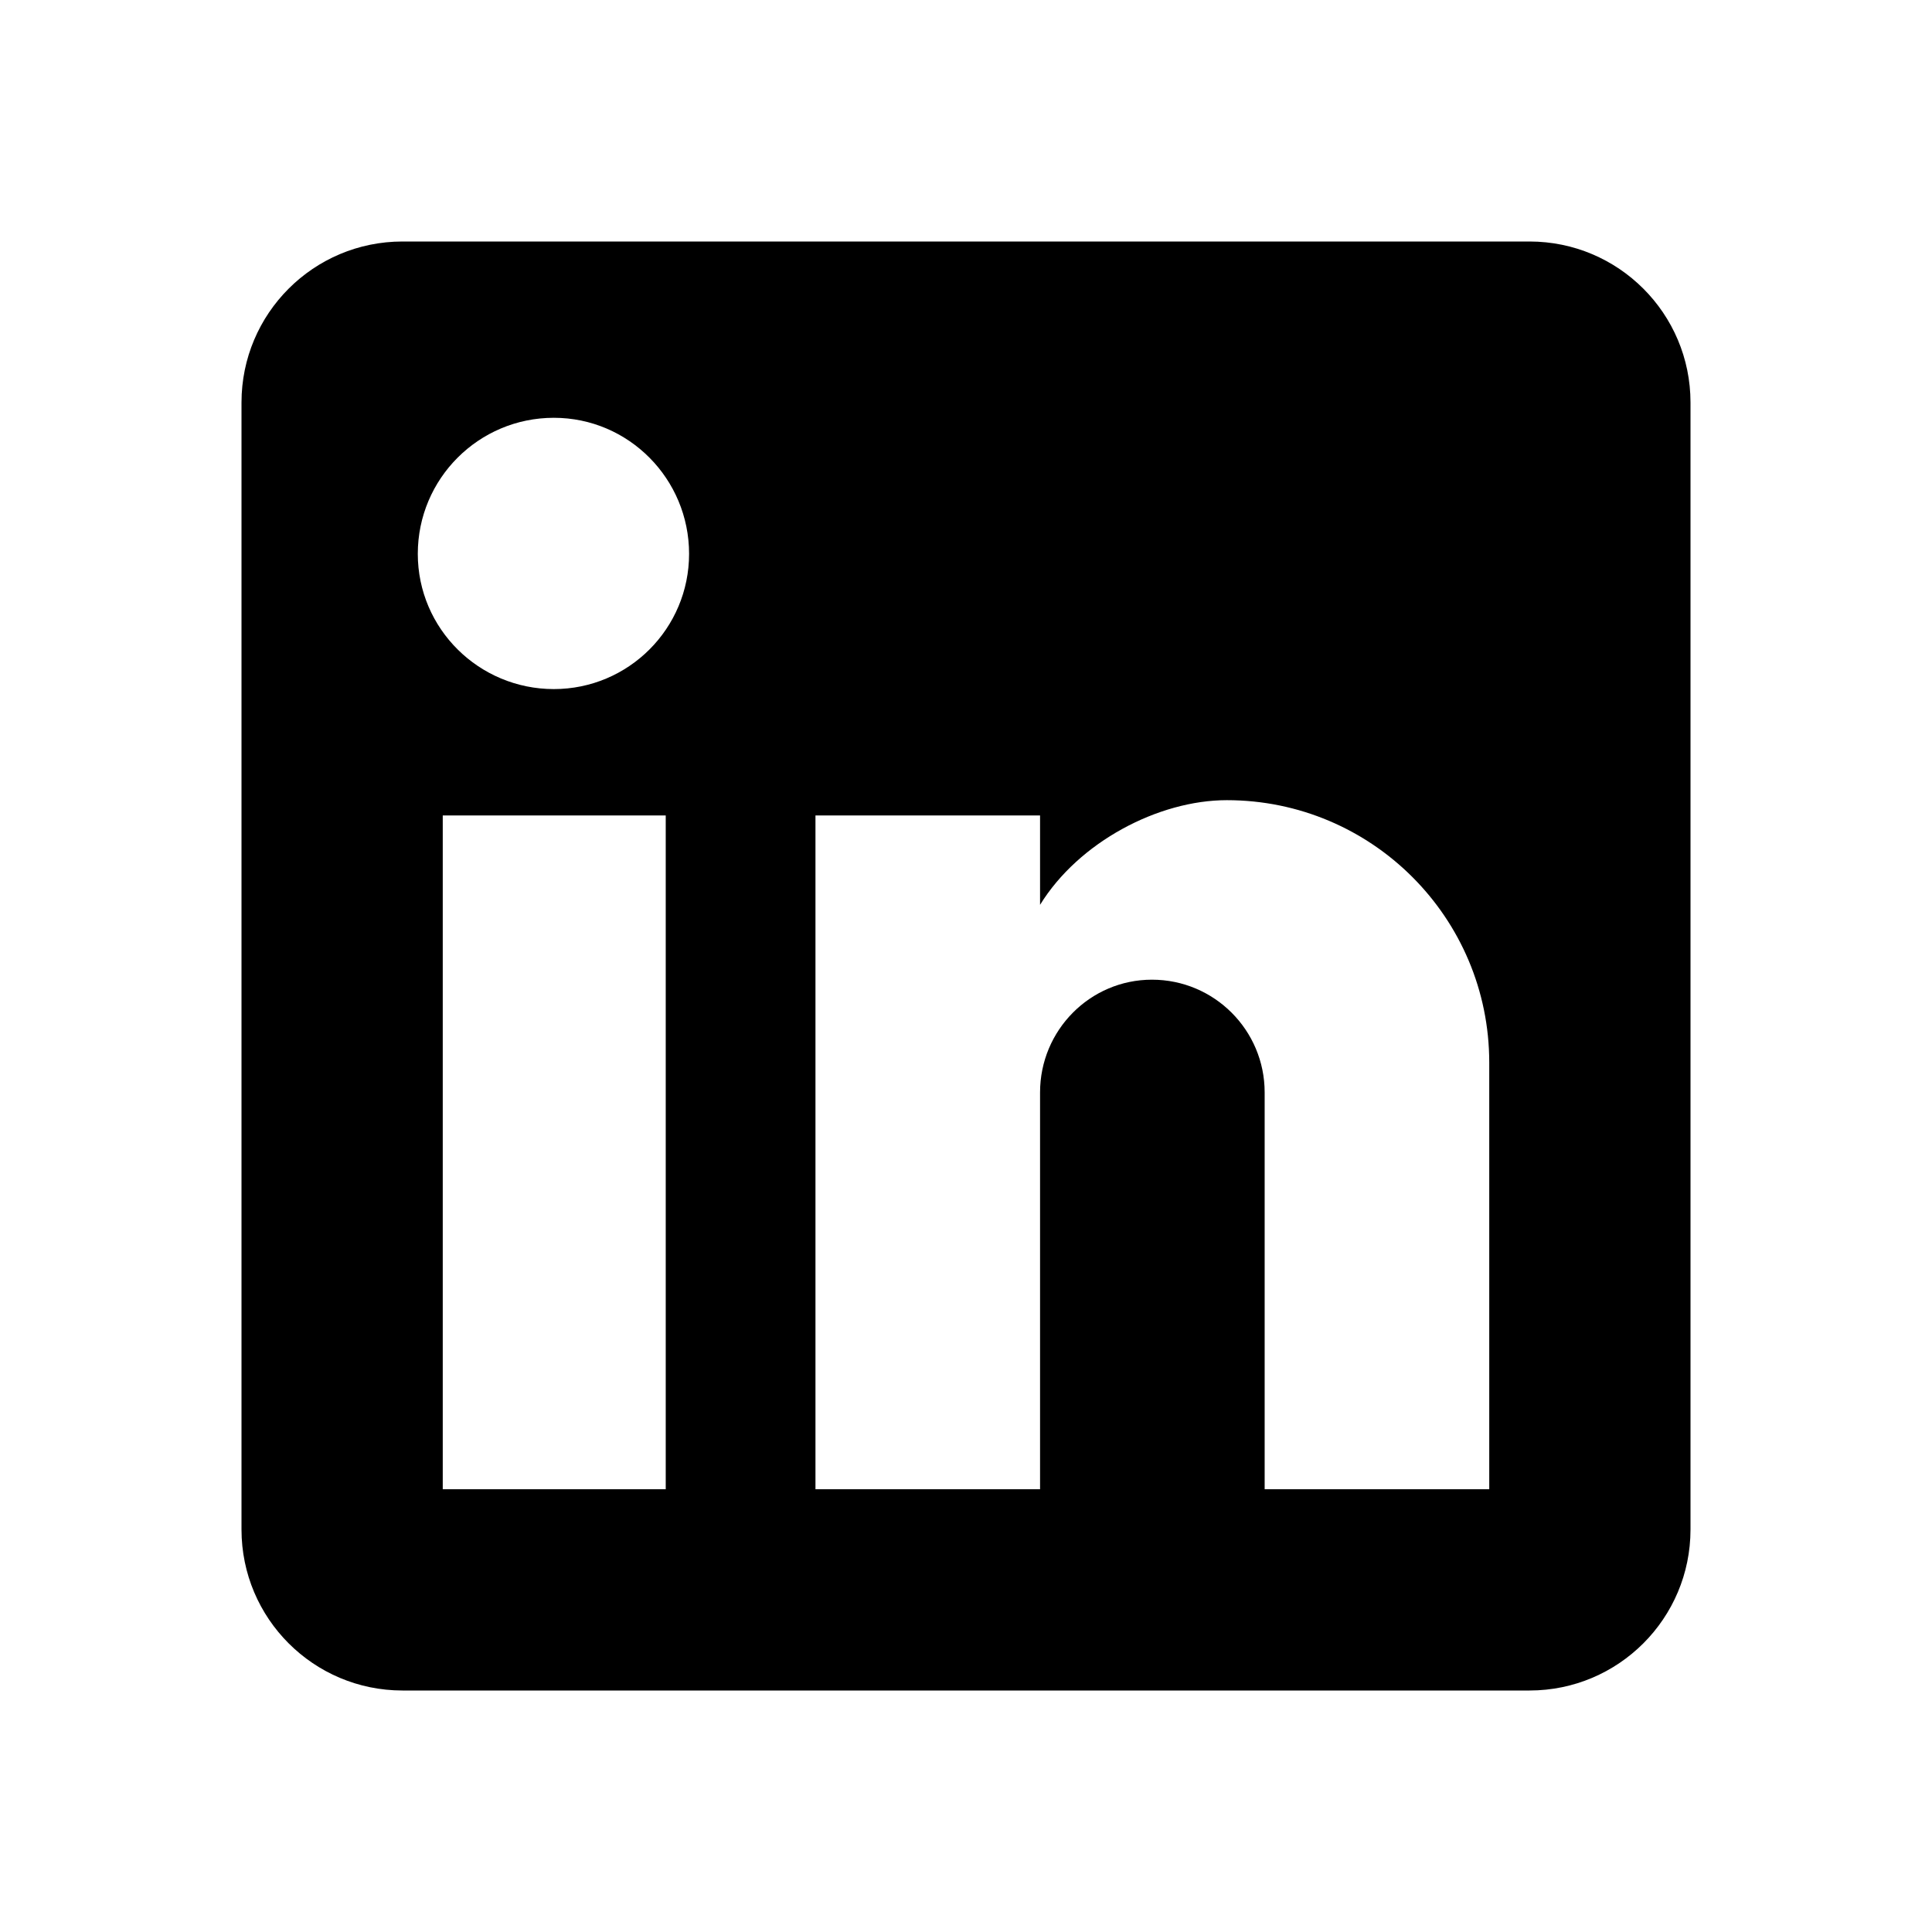
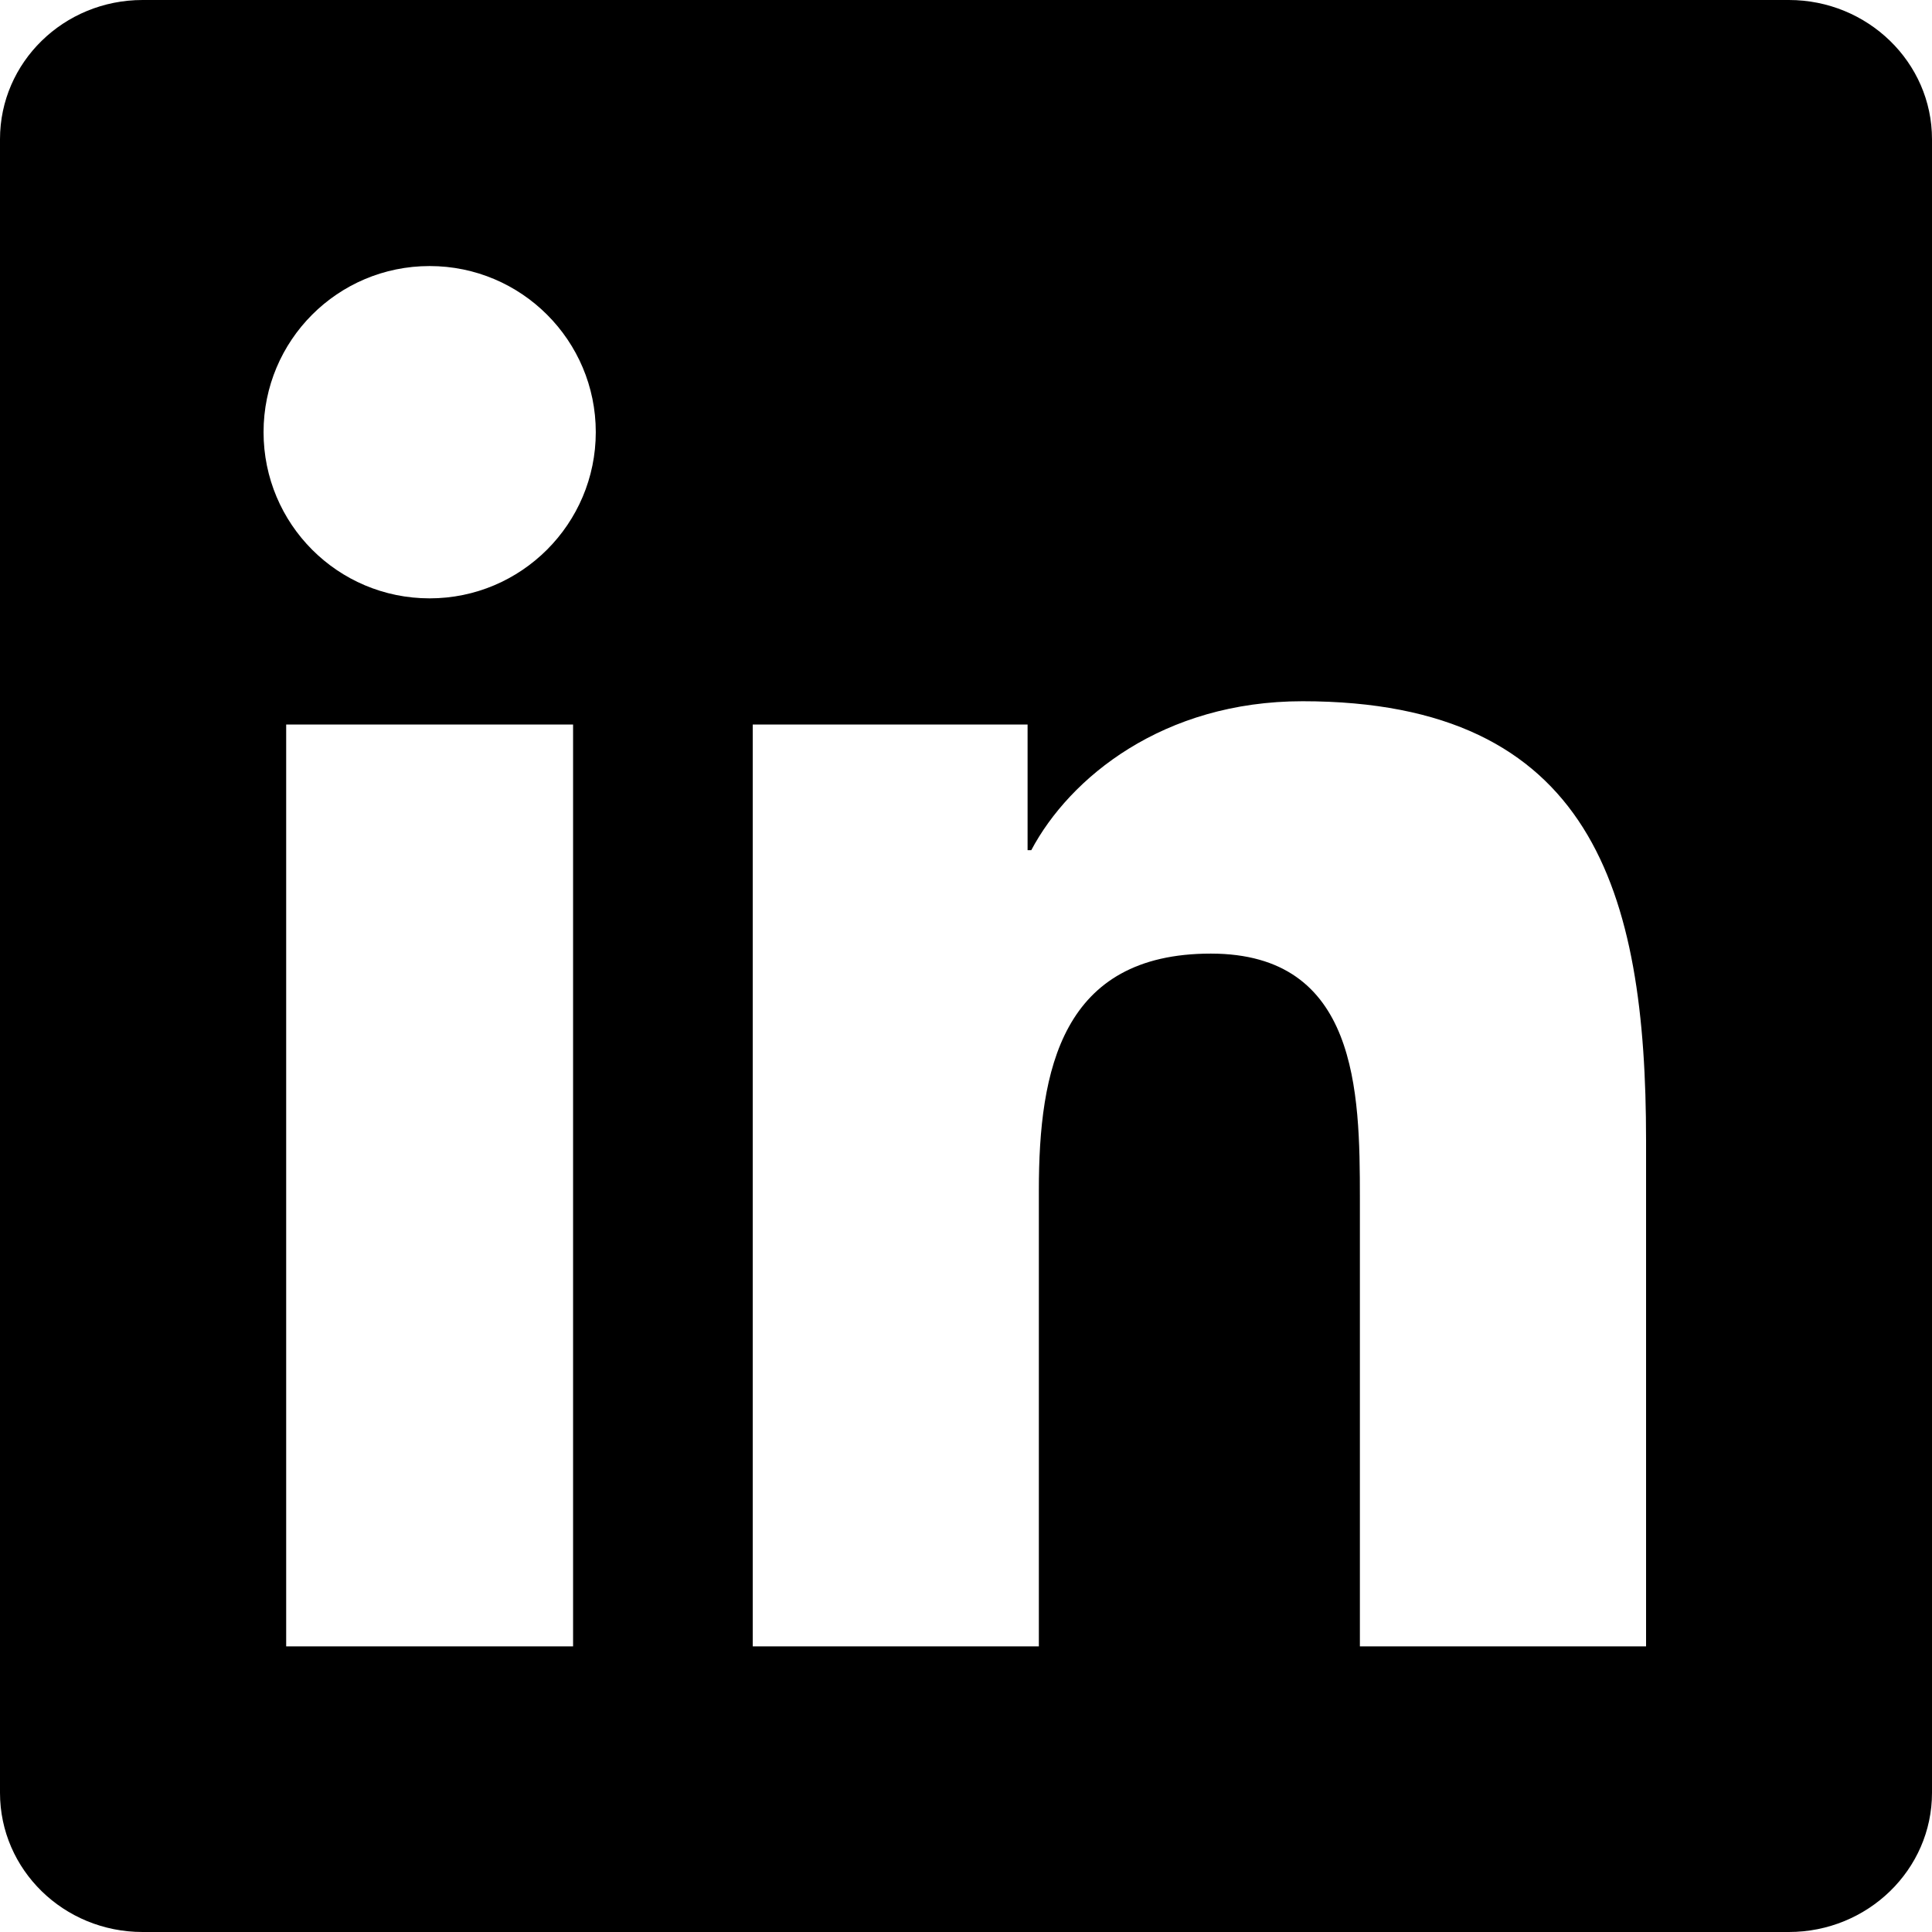
- <svg xmlns="http://www.w3.org/2000/svg" height="24" viewBox="0 0 24 24" width="24">
-   <path d="m19 3a2 2 0 0 1 2 2v14a2 2 0 0 1 -2 2h-14a2 2 0 0 1 -2-2v-14a2 2 0 0 1 2-2zm-.5 15.5v-5.3a3.26 3.26 0 0 0 -3.26-3.26c-.85 0-1.84.52-2.32 1.3v-1.11h-2.79v8.37h2.79v-4.93c0-.77.62-1.4 1.39-1.4a1.4 1.4 0 0 1 1.4 1.4v4.93zm-11.62-9.94a1.68 1.68 0 0 0 1.68-1.68c0-.93-.75-1.69-1.68-1.69a1.69 1.69 0 0 0 -1.69 1.69c0 .93.76 1.68 1.69 1.68m1.39 9.94v-8.37h-2.77v8.37z" />
+ <svg xmlns="http://www.w3.org/2000/svg" viewBox="0 0 24 24">
+   <path d="m20.447 20.452h-3.554v-5.569c0-1.328-.027-3.037-1.852-3.037-1.853 0-2.136 1.445-2.136 2.939v5.667h-3.554v-11.452h3.414v1.561h.046c.477-.9 1.637-1.85 3.37-1.85 3.601 0 4.267 2.37 4.267 5.455v6.286zm-15.11-13.019c-1.144 0-2.063-.926-2.063-2.065 0-1.138.92-2.063 2.063-2.063 1.14 0 2.064.925 2.064 2.063 0 1.139-.925 2.065-2.064 2.065zm1.782 13.019h-3.564v-11.452h3.564zm15.106-20.452h-20.454c-.979 0-1.771.774-1.771 1.729v20.542c0 .956.792 1.729 1.771 1.729h20.451c.978 0 1.778-.773 1.778-1.729v-20.542c0-.955-.8-1.729-1.778-1.729z" />
</svg>
